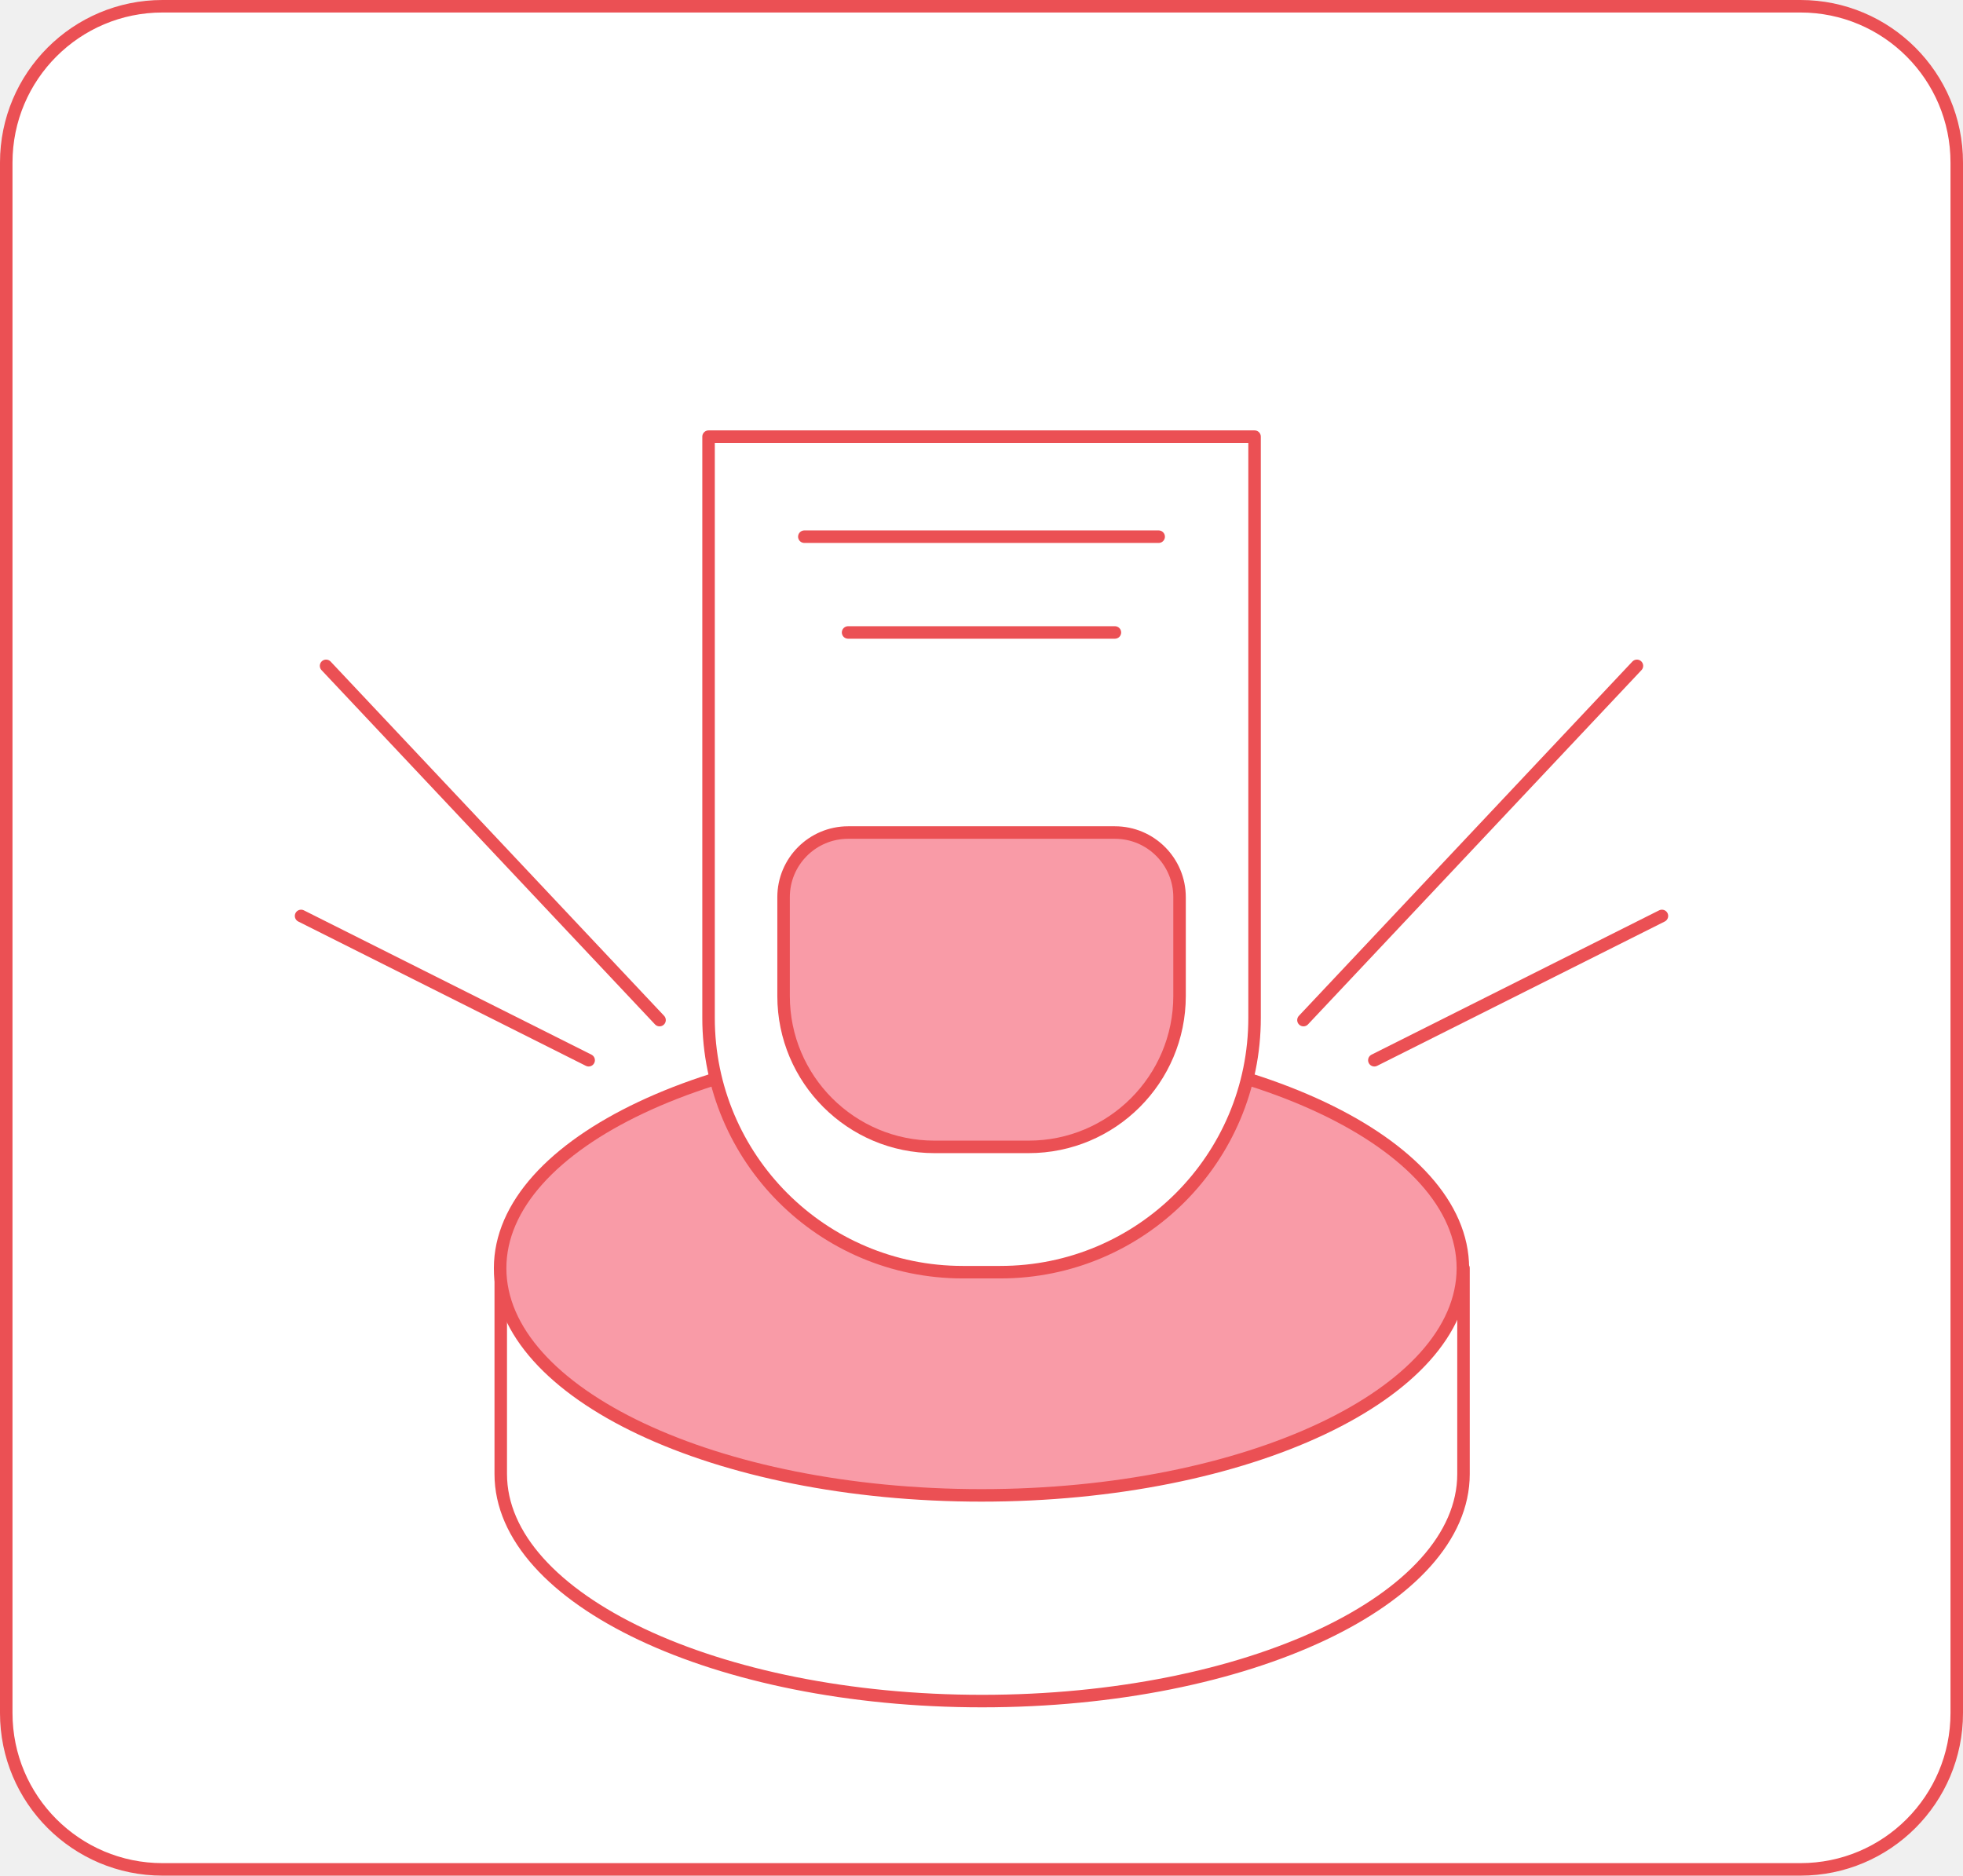
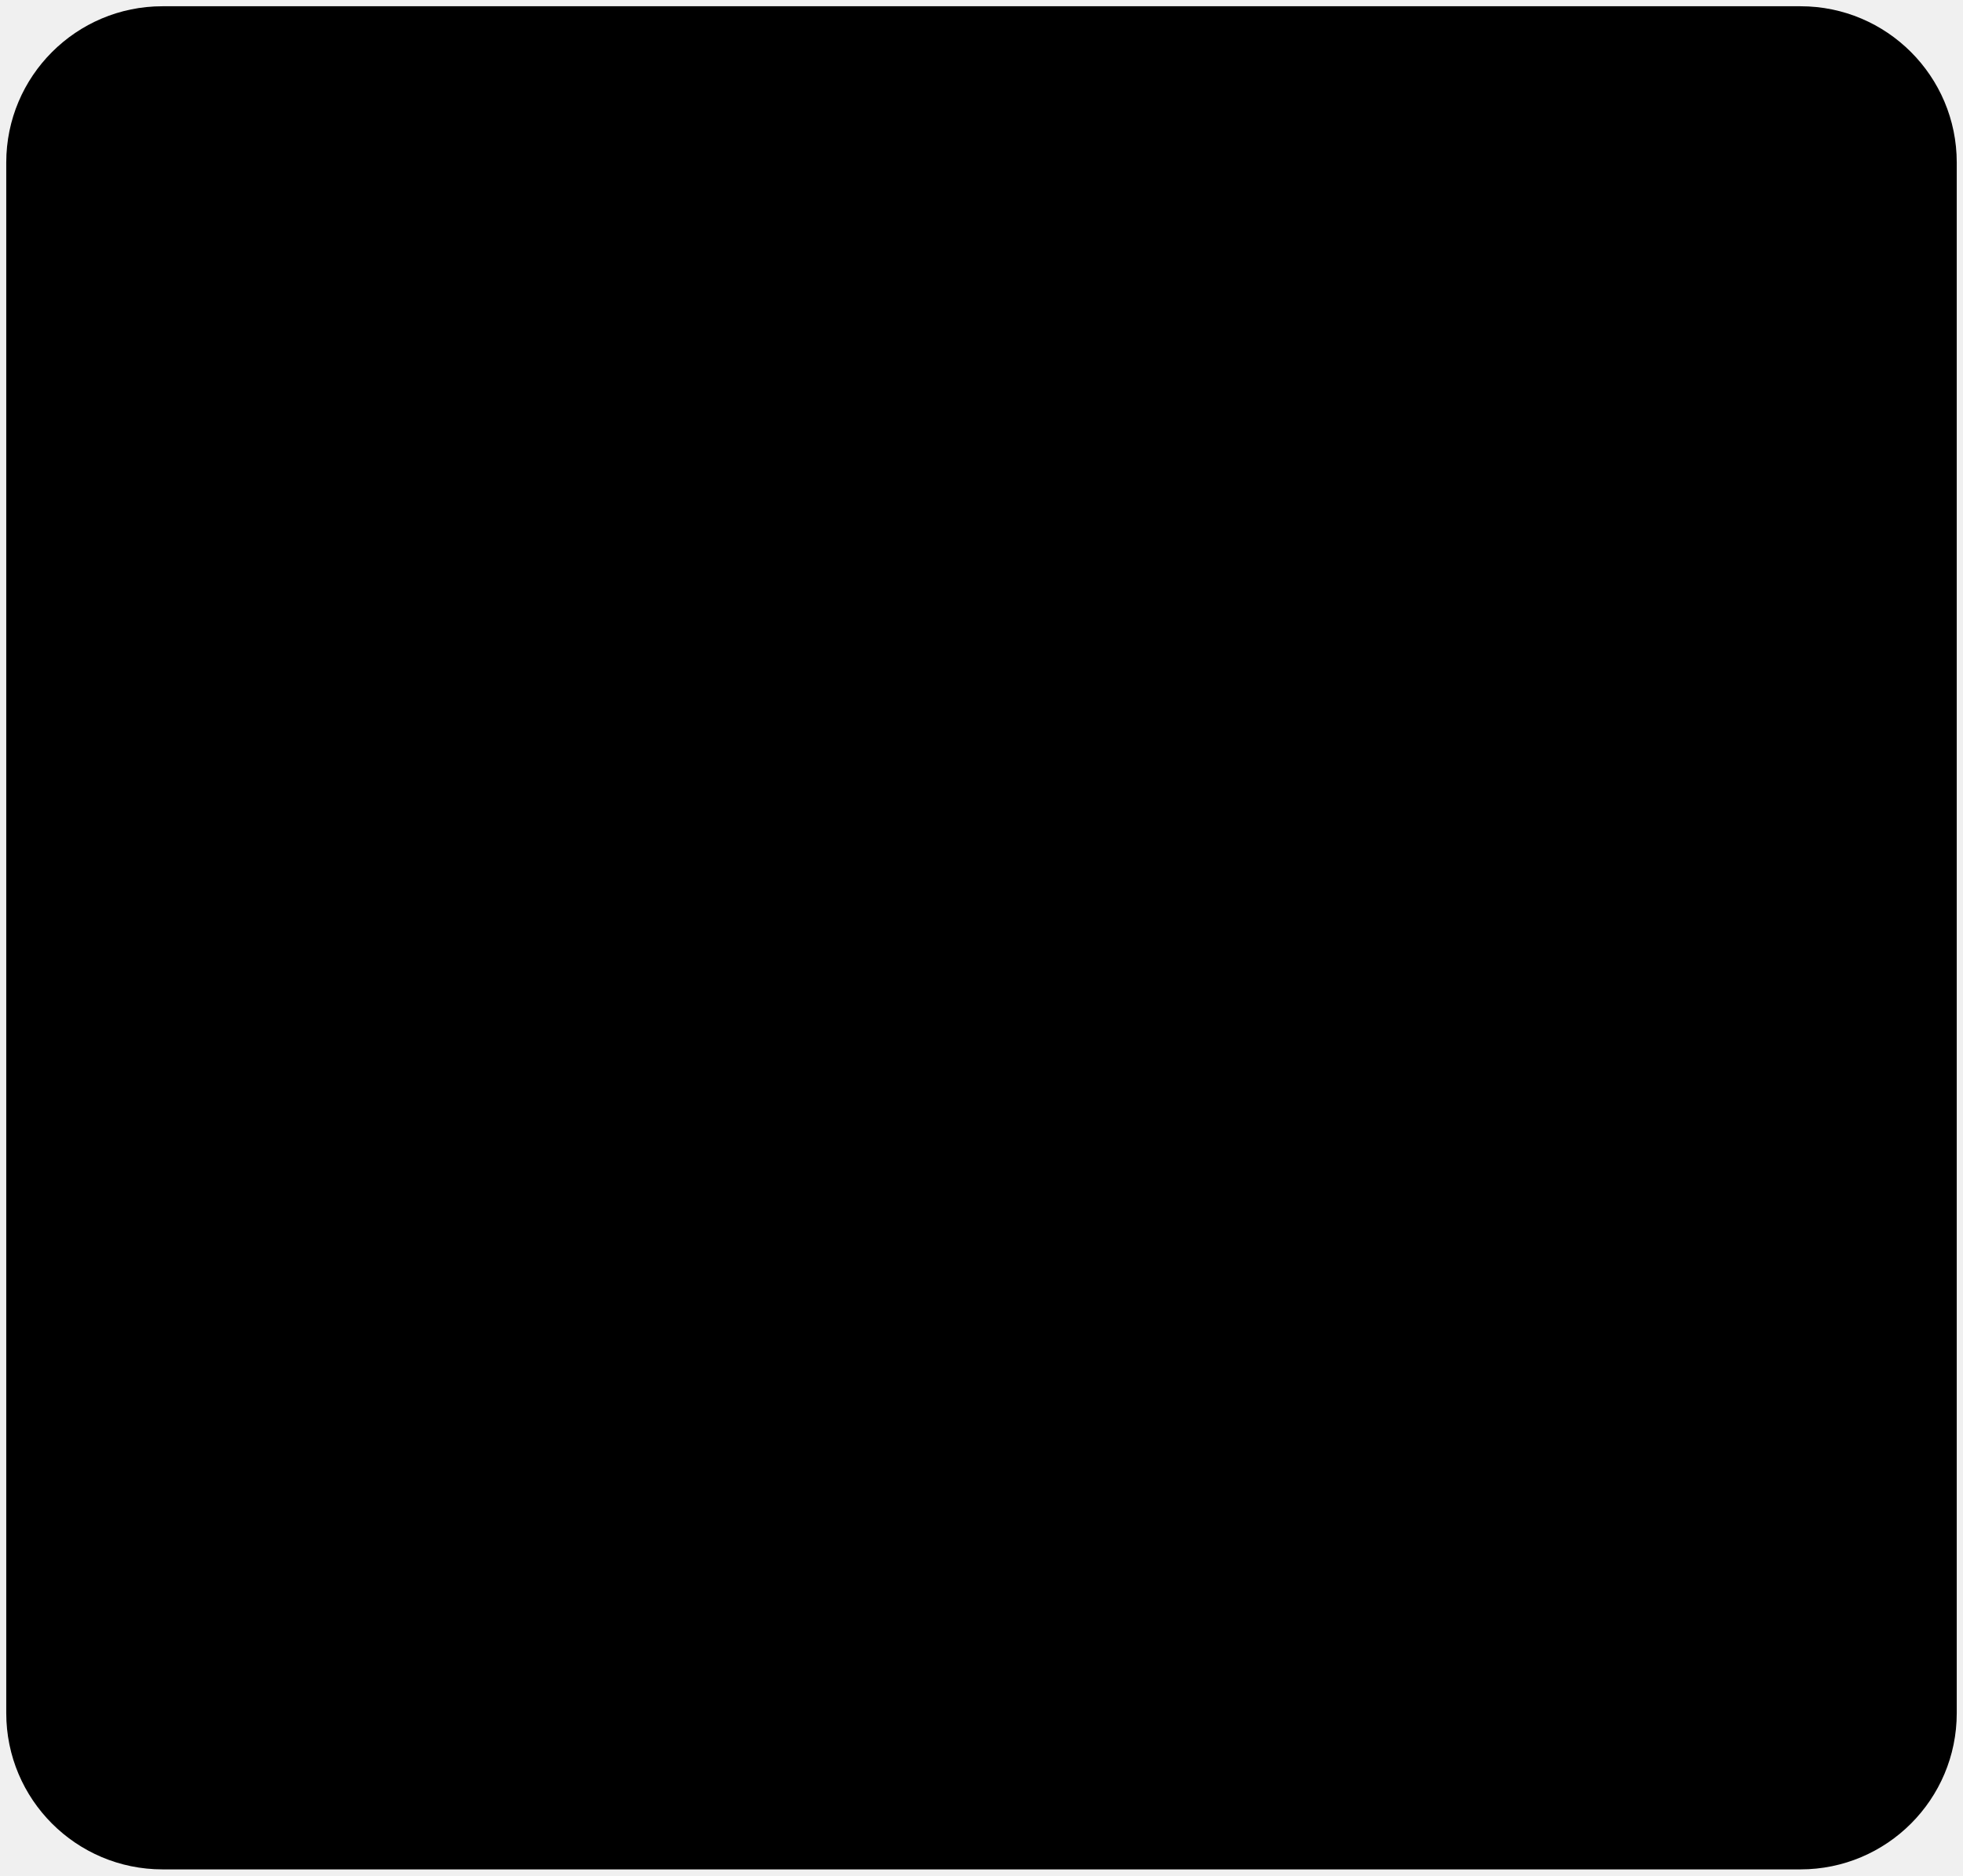
<svg xmlns="http://www.w3.org/2000/svg" id="Layer_255" data-name="Layer 255" viewBox="0 0 157 150">
  <defs>
-     <style>.cls-1{fill:#fff;}.cls-1,.cls-2,.cls-3{stroke:#eb5054;stroke-linecap:round;stroke-linejoin:round;}.cls-2{fill:#f99ba7;}.cls-3{fill:none;}</style>
+     <style>.cta-icon .cls-1{fill:#fff;}.cta-icon .cls-1,.cta-icon .cls-2,.cta-icon .cls-3{stroke:#eb5054;stroke-linecap:round;stroke-linejoin:round;}.cta-icon .cls-2{fill:#f99ba7;}.cta-icon .cls-3{fill:none;}</style>
  </defs>
  <rect class="cls-1" x="0.5" y="0.5" width="156" height="149" rx="12.5" ry="12.5" />
  <path class="cls-1" d="M1365.75,4952.17a78.49,78.49,0,0,0-32.59,0H1311v16.46c0,10,17.24,18.16,38.5,18.16s38.5-8.13,38.5-18.16v-16.46Z" transform="translate(-1270.95 -4850.75)" />
  <ellipse class="cls-2" cx="78.5" cy="101.42" rx="38.5" ry="18.17" />
  <path class="cls-1" d="M56.67,34.92h43.67a0,0,0,0,1,0,0V81.4A20.33,20.33,0,0,1,80,101.74H77A20.33,20.33,0,0,1,56.67,81.4V34.92A0,0,0,0,1,56.67,34.92Z" />
  <path class="cls-2" d="M67.83,66.58H89.17a5.17,5.17,0,0,1,5.17,5.17v7.9A12.07,12.07,0,0,1,82.26,91.72H74.74A12.07,12.07,0,0,1,62.67,79.65v-7.9A5.17,5.17,0,0,1,67.83,66.58Z" />
  <line class="cls-3" x1="64.33" y1="42.92" x2="92.67" y2="42.92" />
  <line class="cls-3" x1="67.83" y1="50.58" x2="89.17" y2="50.58" />
  <line class="cls-2" x1="52.75" y1="81.58" x2="26.08" y2="53.25" />
  <line class="cls-2" x1="47.08" y1="84.79" x2="24.08" y2="73.25" />
  <line class="cls-2" x1="104.25" y1="81.58" x2="130.92" y2="53.25" />
  <line class="cls-2" x1="109.92" y1="84.79" x2="132.92" y2="73.25" />
</svg>
